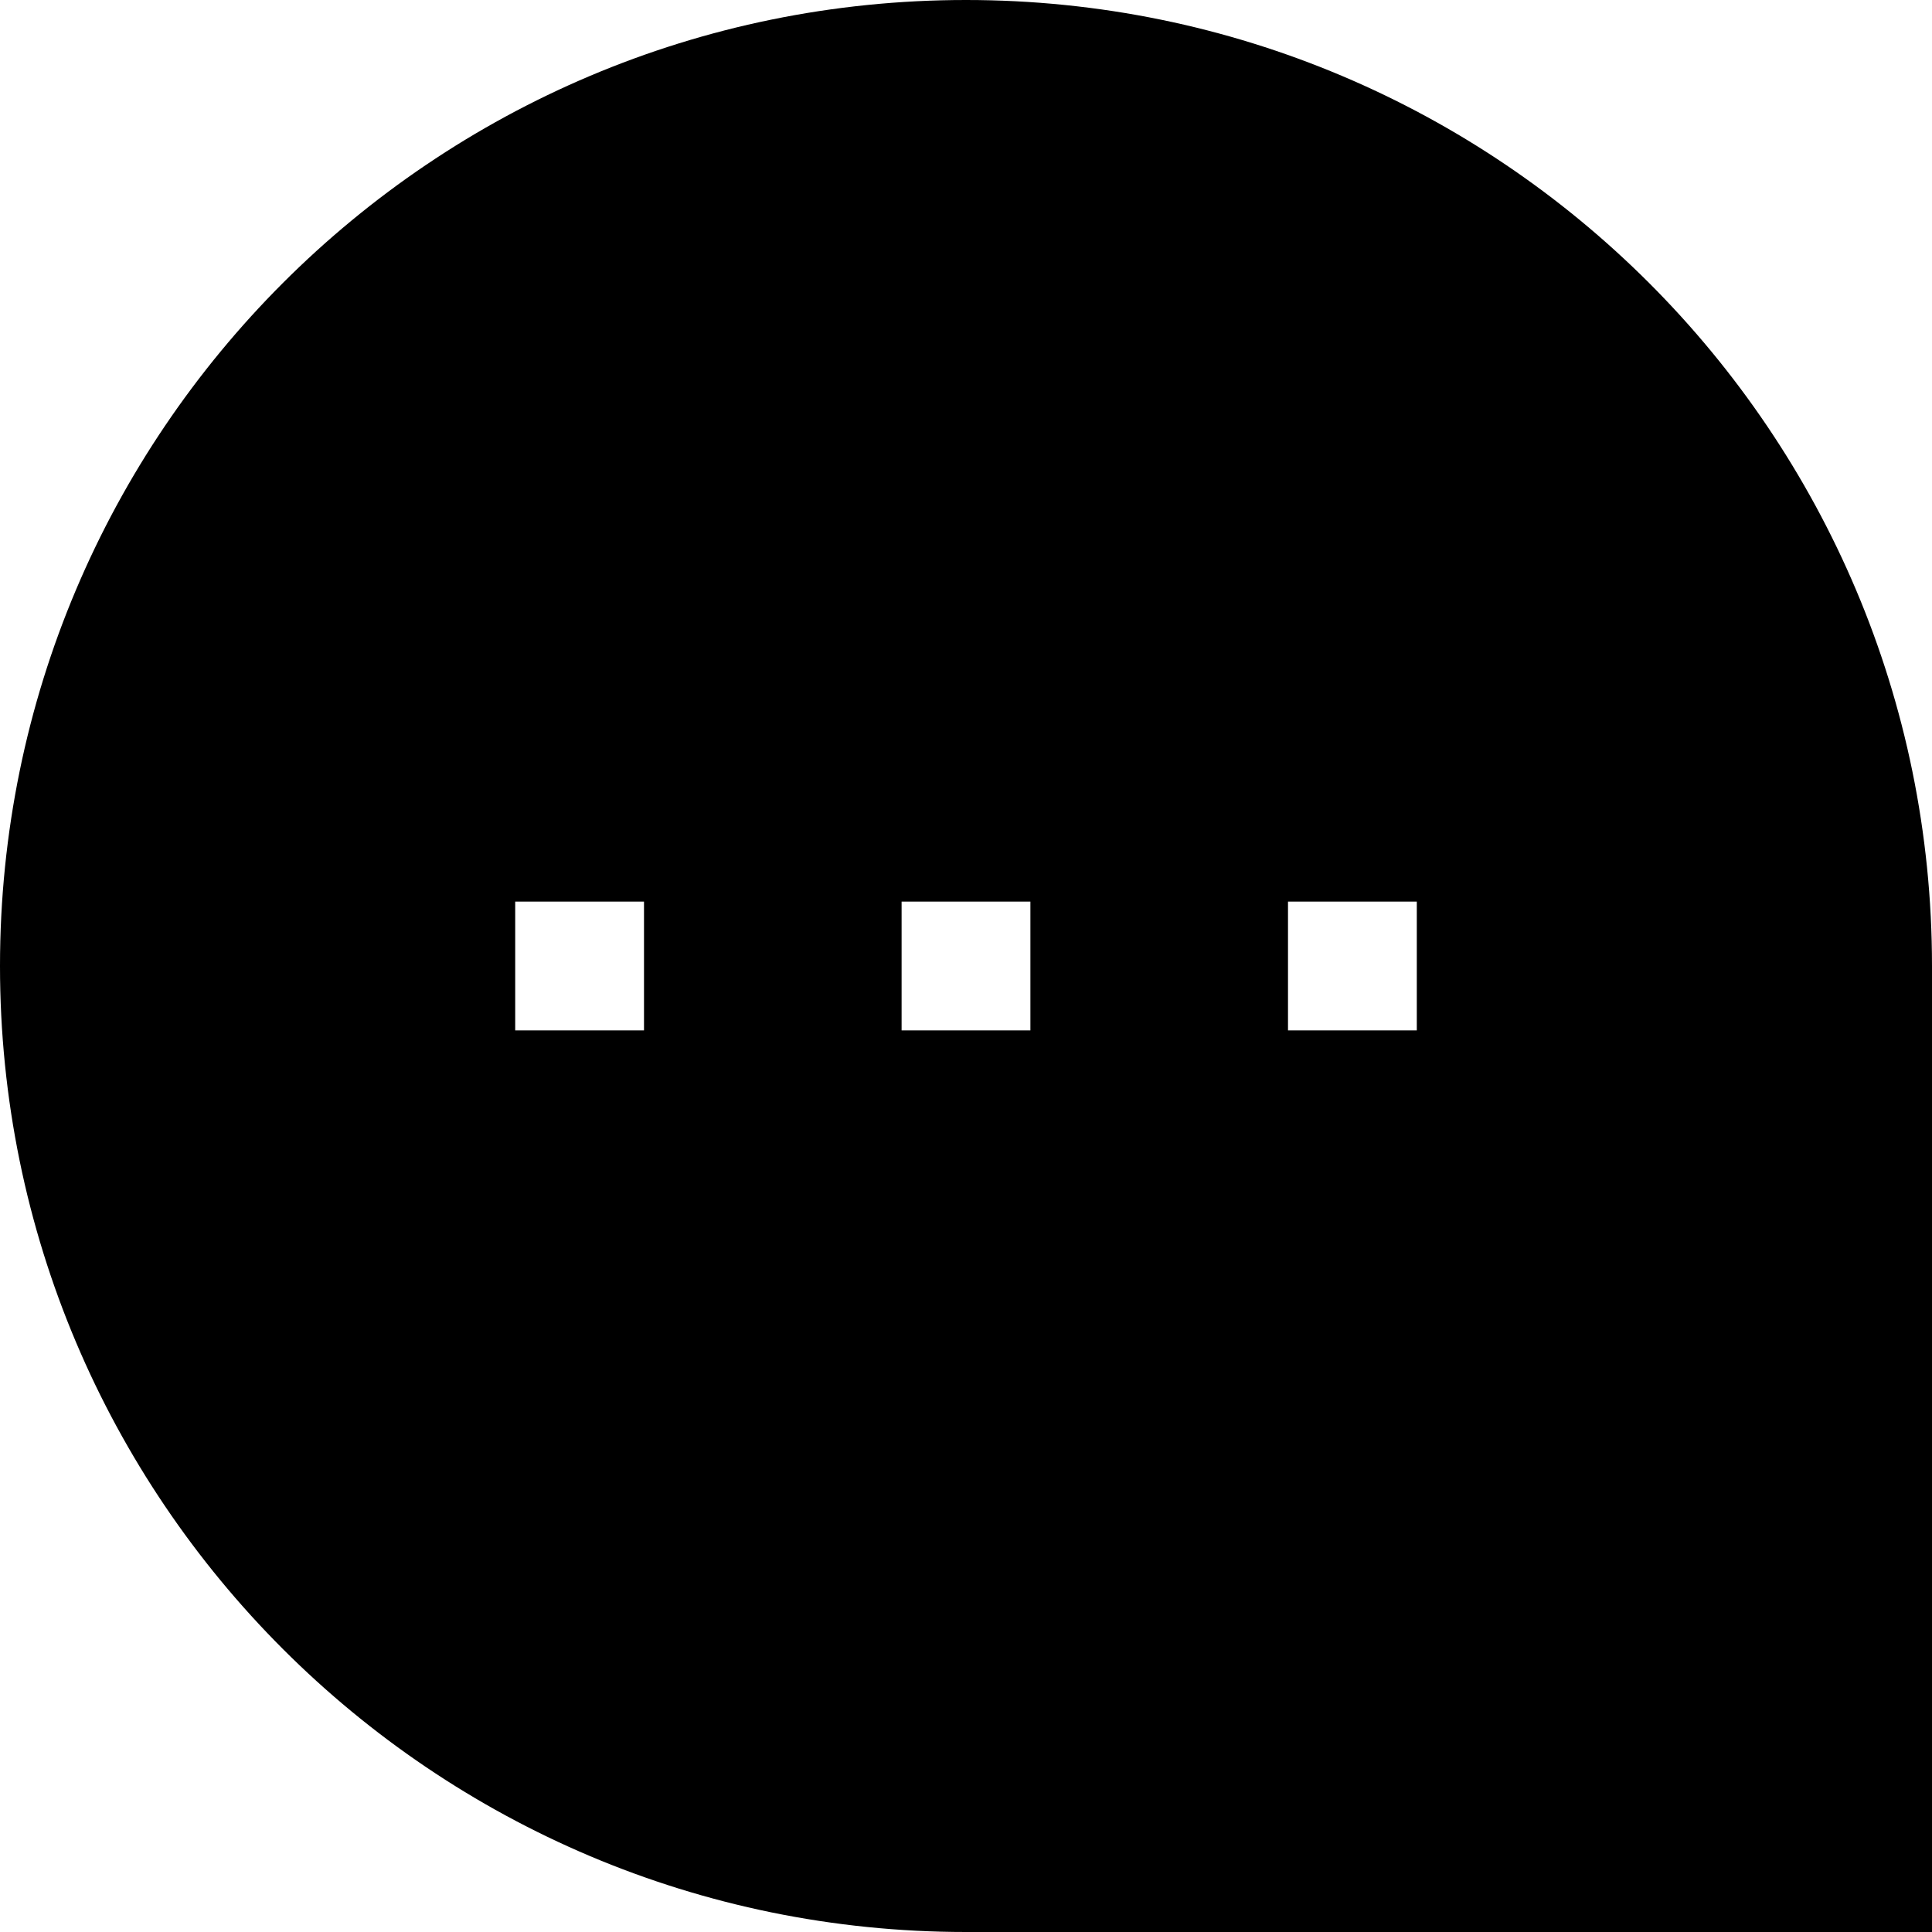
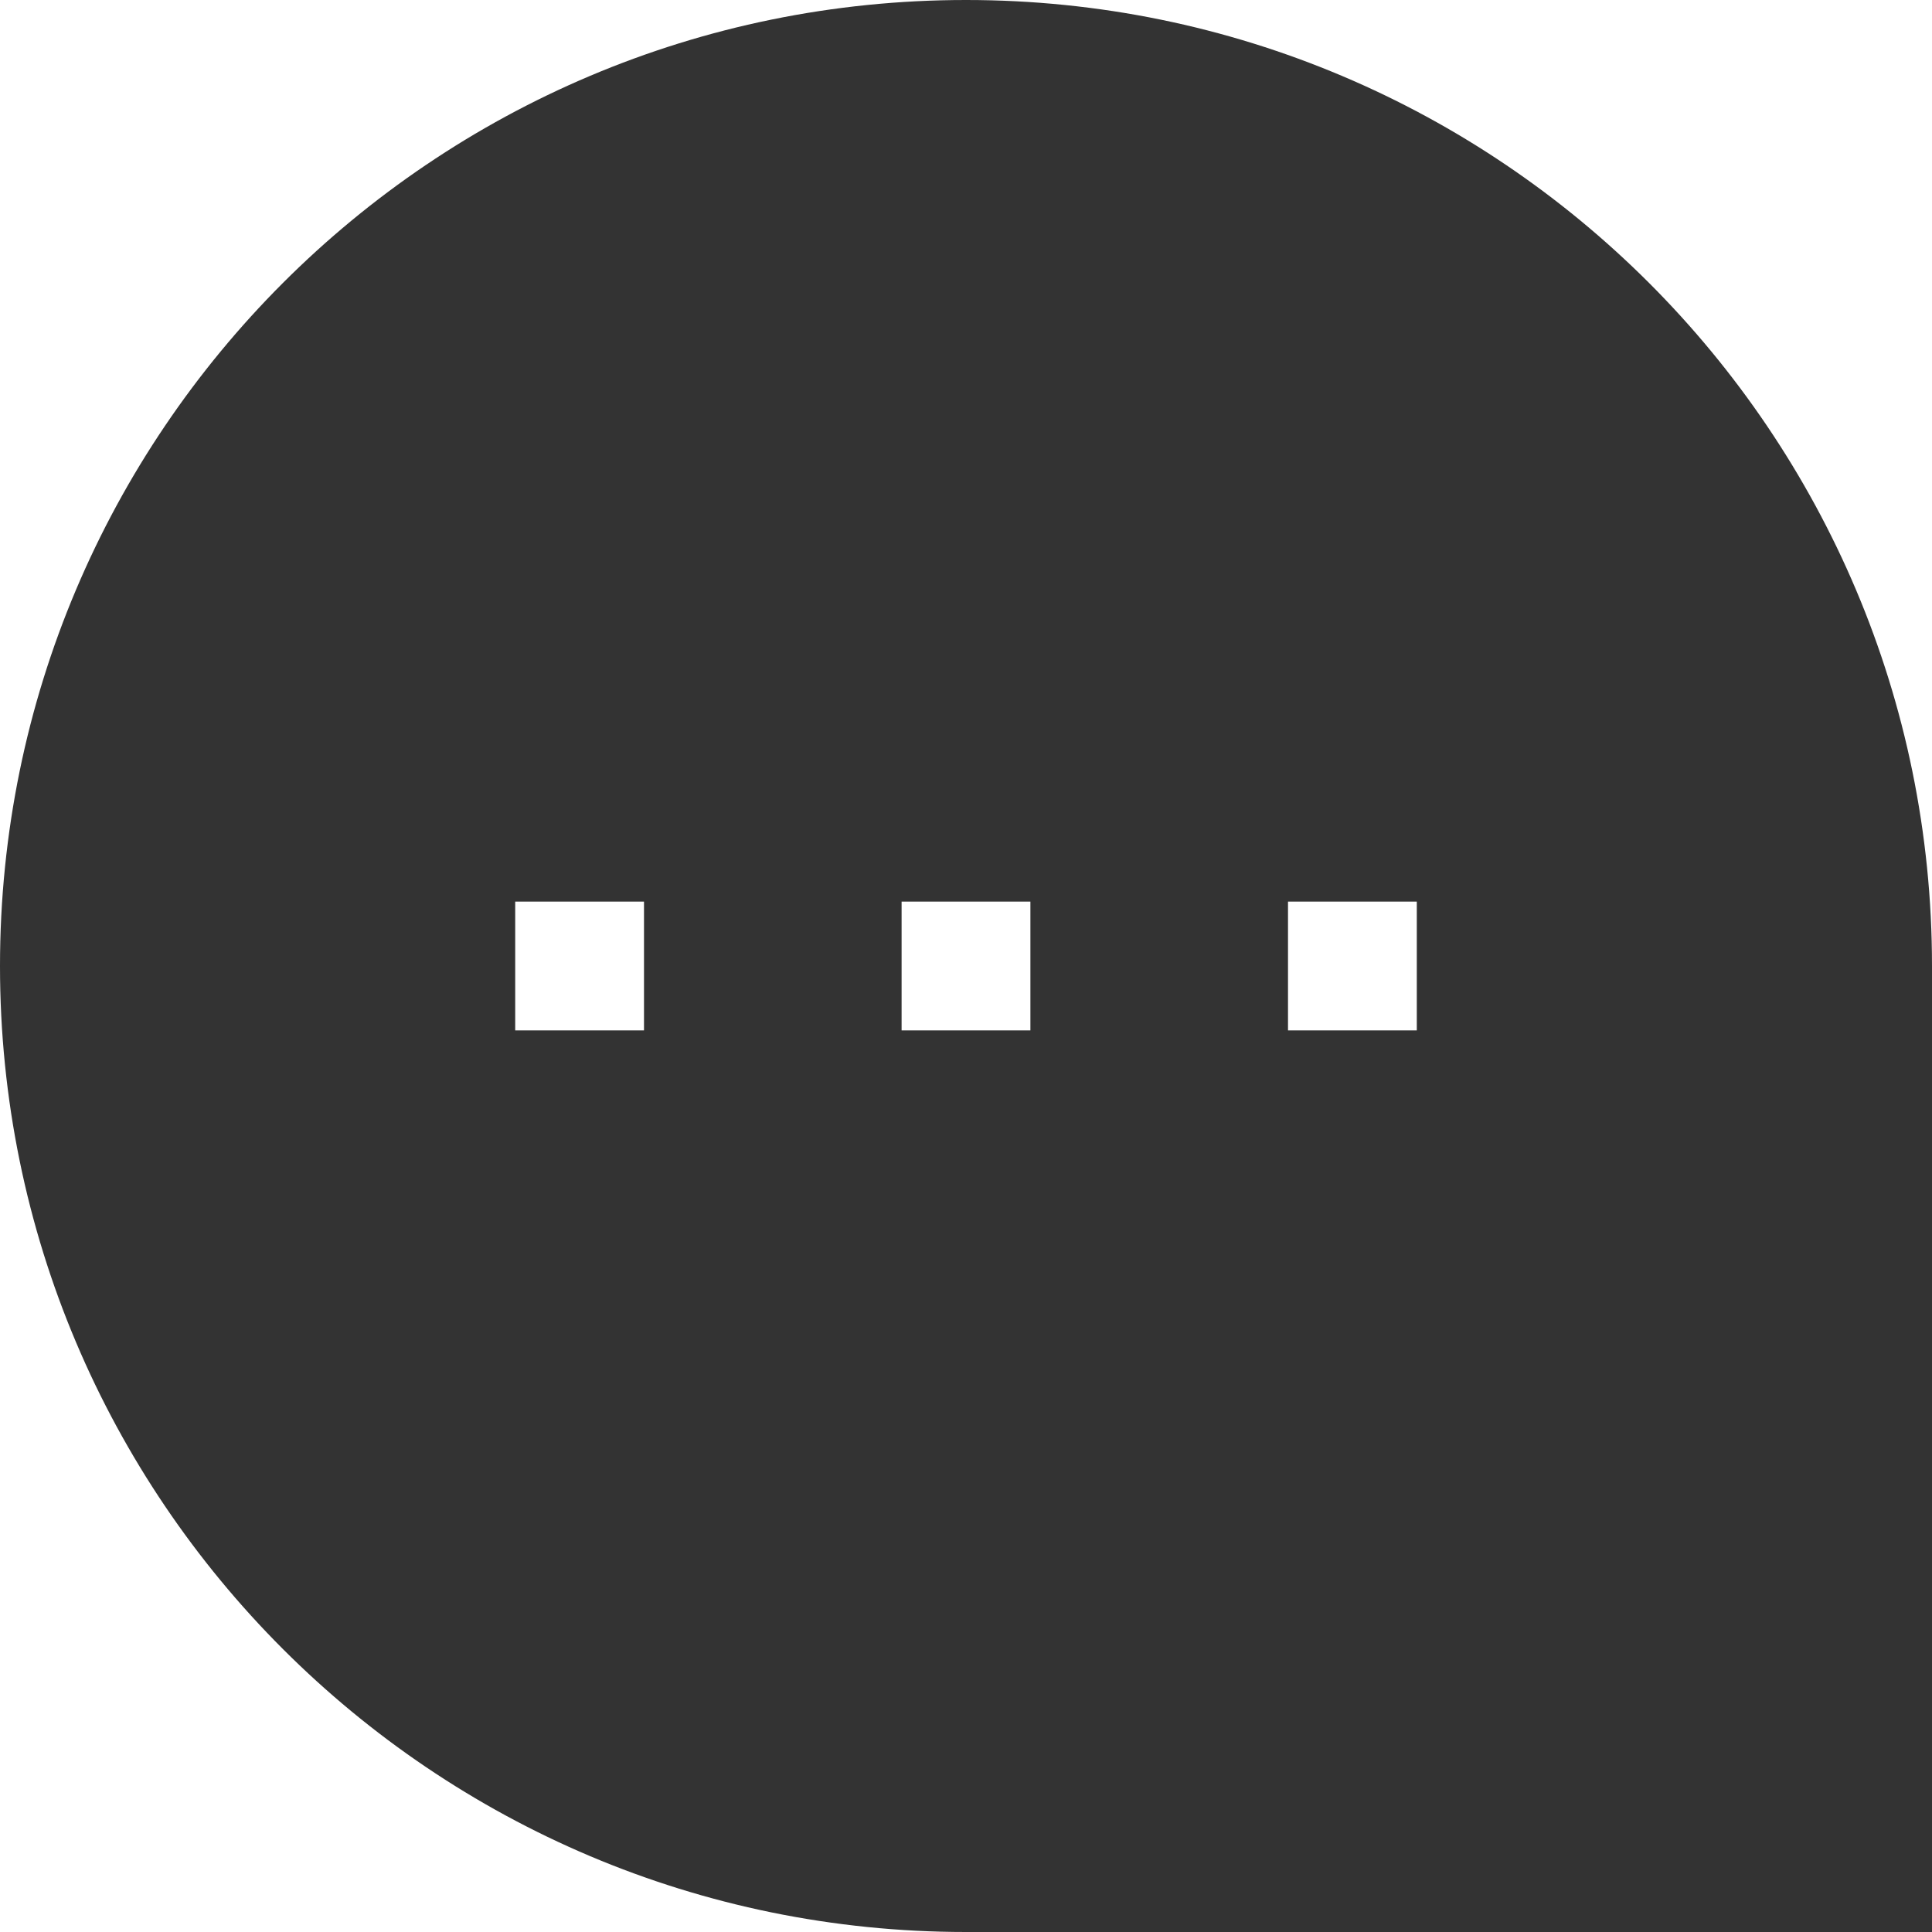
<svg xmlns="http://www.w3.org/2000/svg" viewBox="0 0 15 15" fill="none" width="20" height="20">
-   <path fill-rule="evenodd" clip-rule="evenodd" d="M0 7.5a7.5 7.5 0 1115 0V15H7.5A7.5 7.5 0 010 7.5zM4 8h1V7H4v1zm7 0h-1V7h1v1zM7 8h1V7H7v1z" fill="currentColor" />
+   <path fill-rule="evenodd" clip-rule="evenodd" d="M0 7.5a7.5 7.5 0 1115 0V15H7.5A7.5 7.5 0 010 7.5zM4 8h1V7H4v1zm7 0h-1V7h1v1zM7 8h1V7H7v1z" fill="#333" />
</svg>
